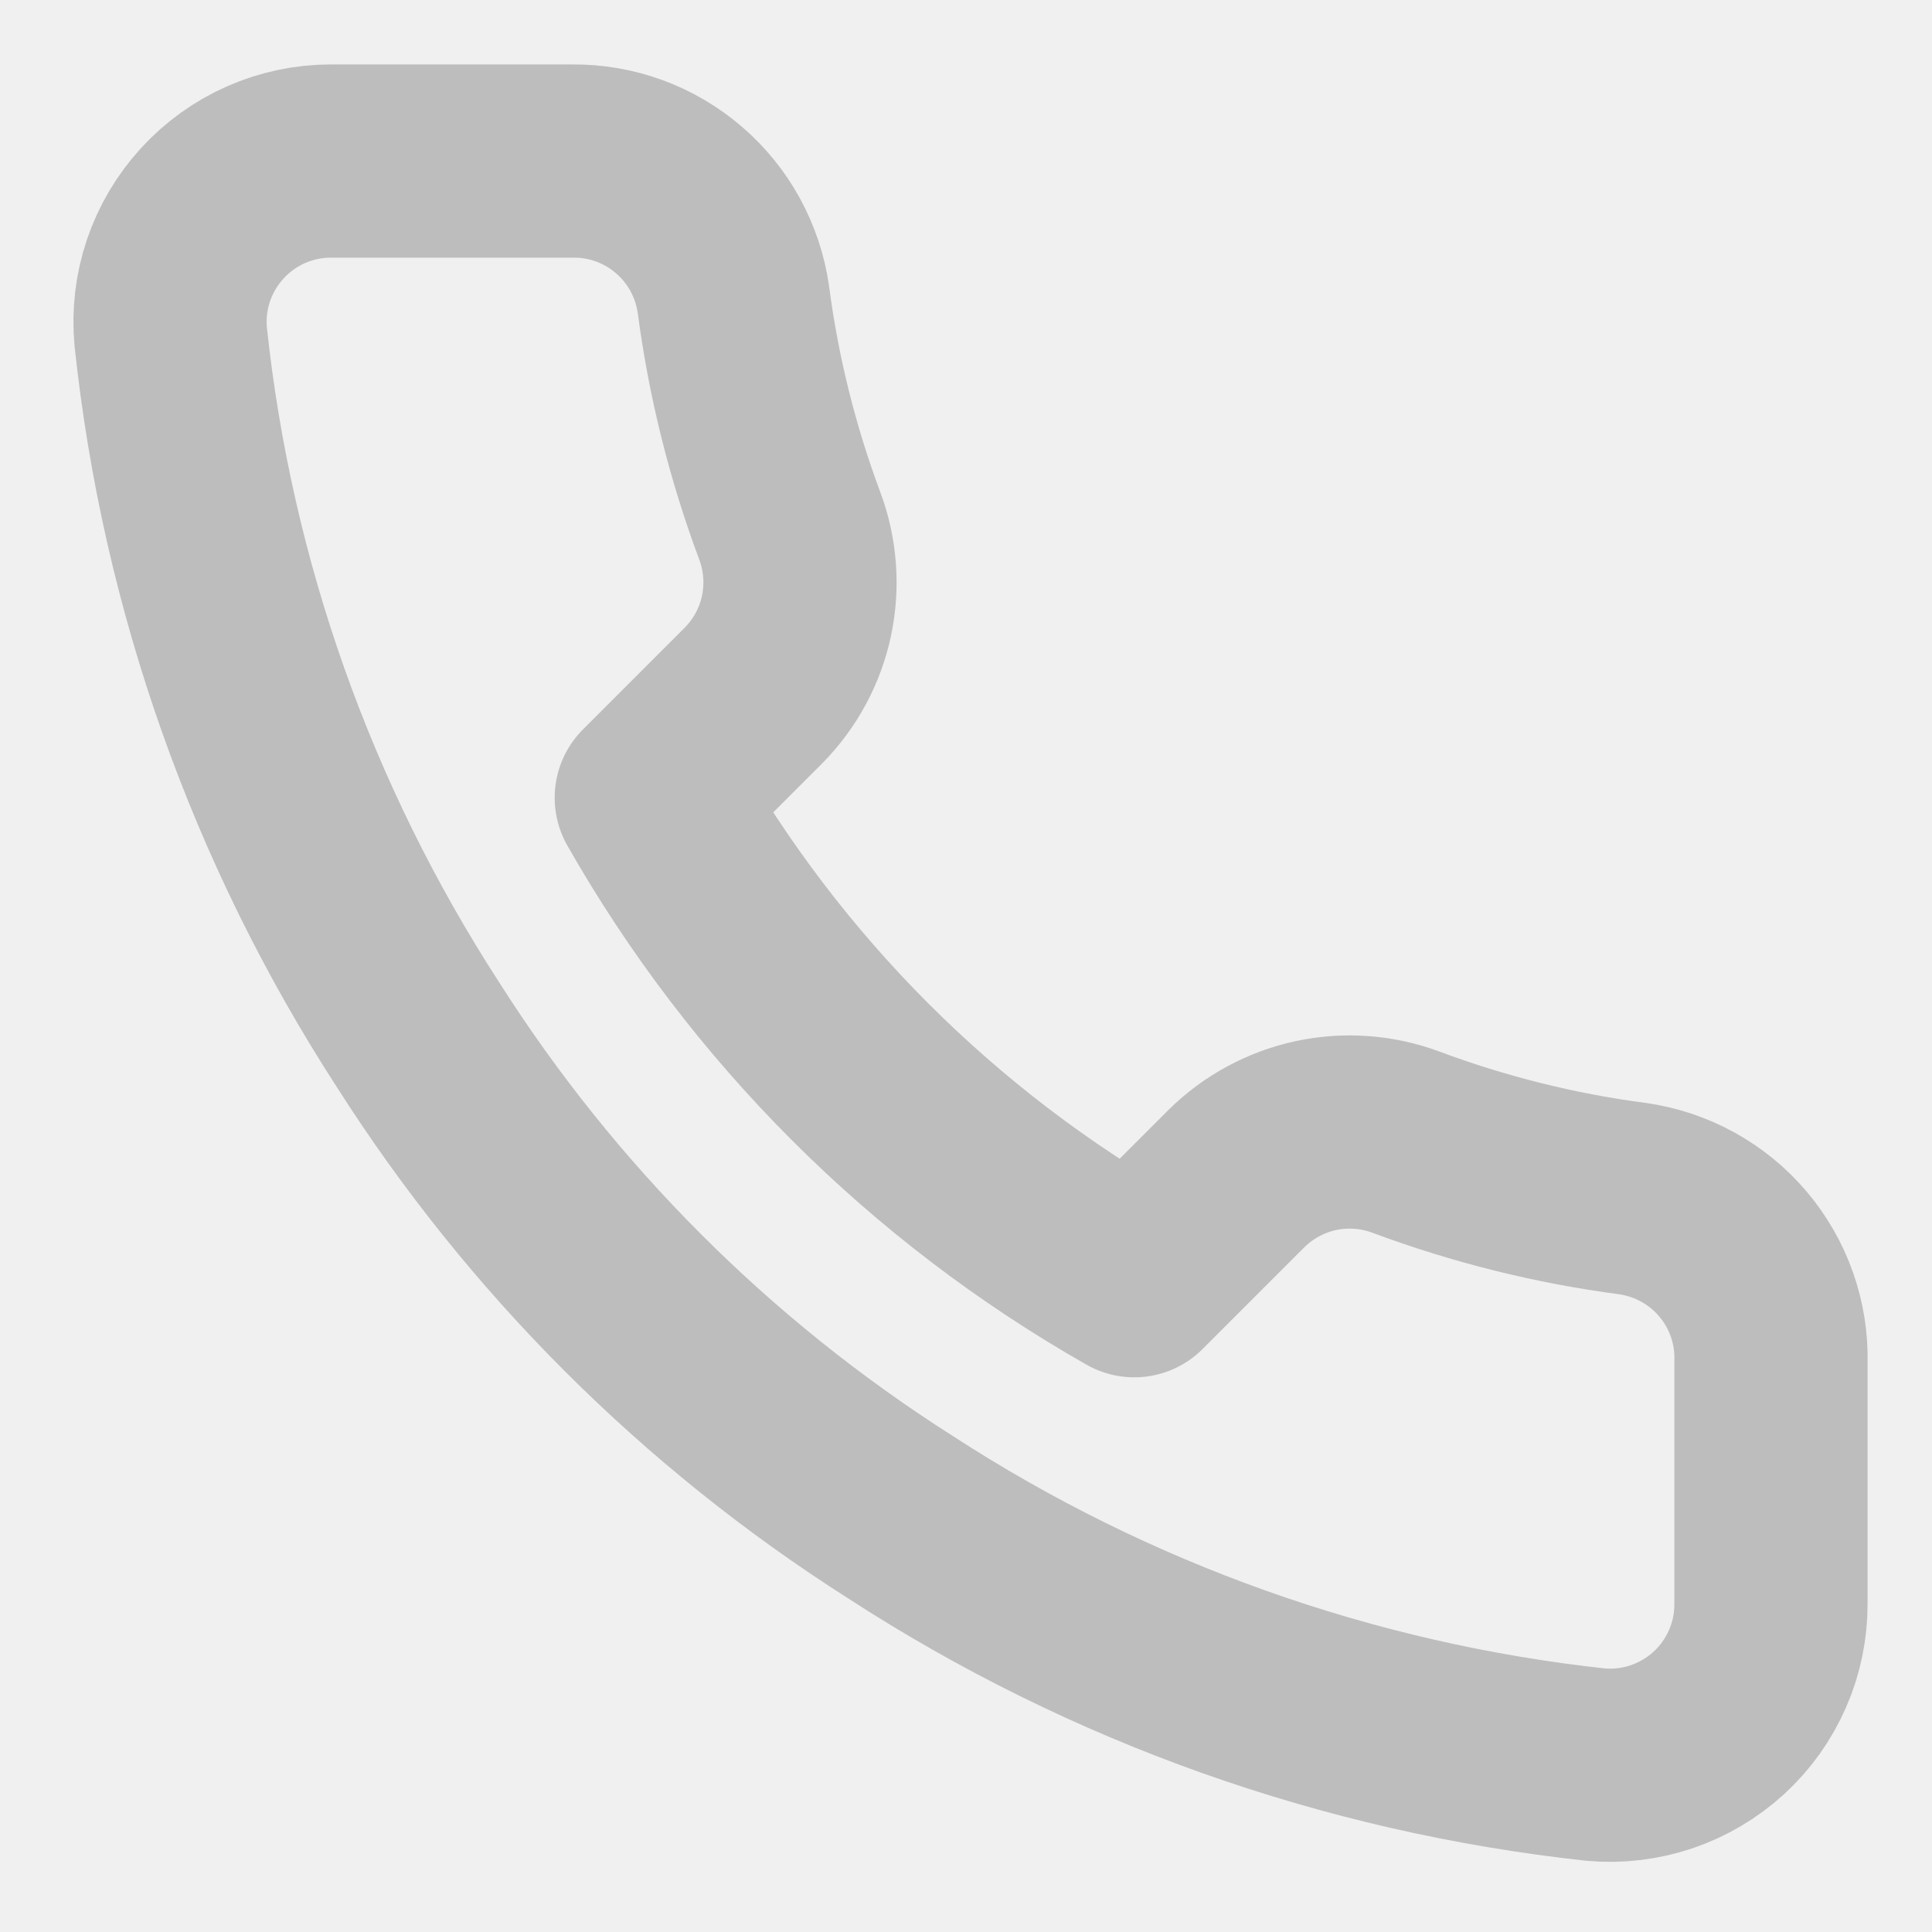
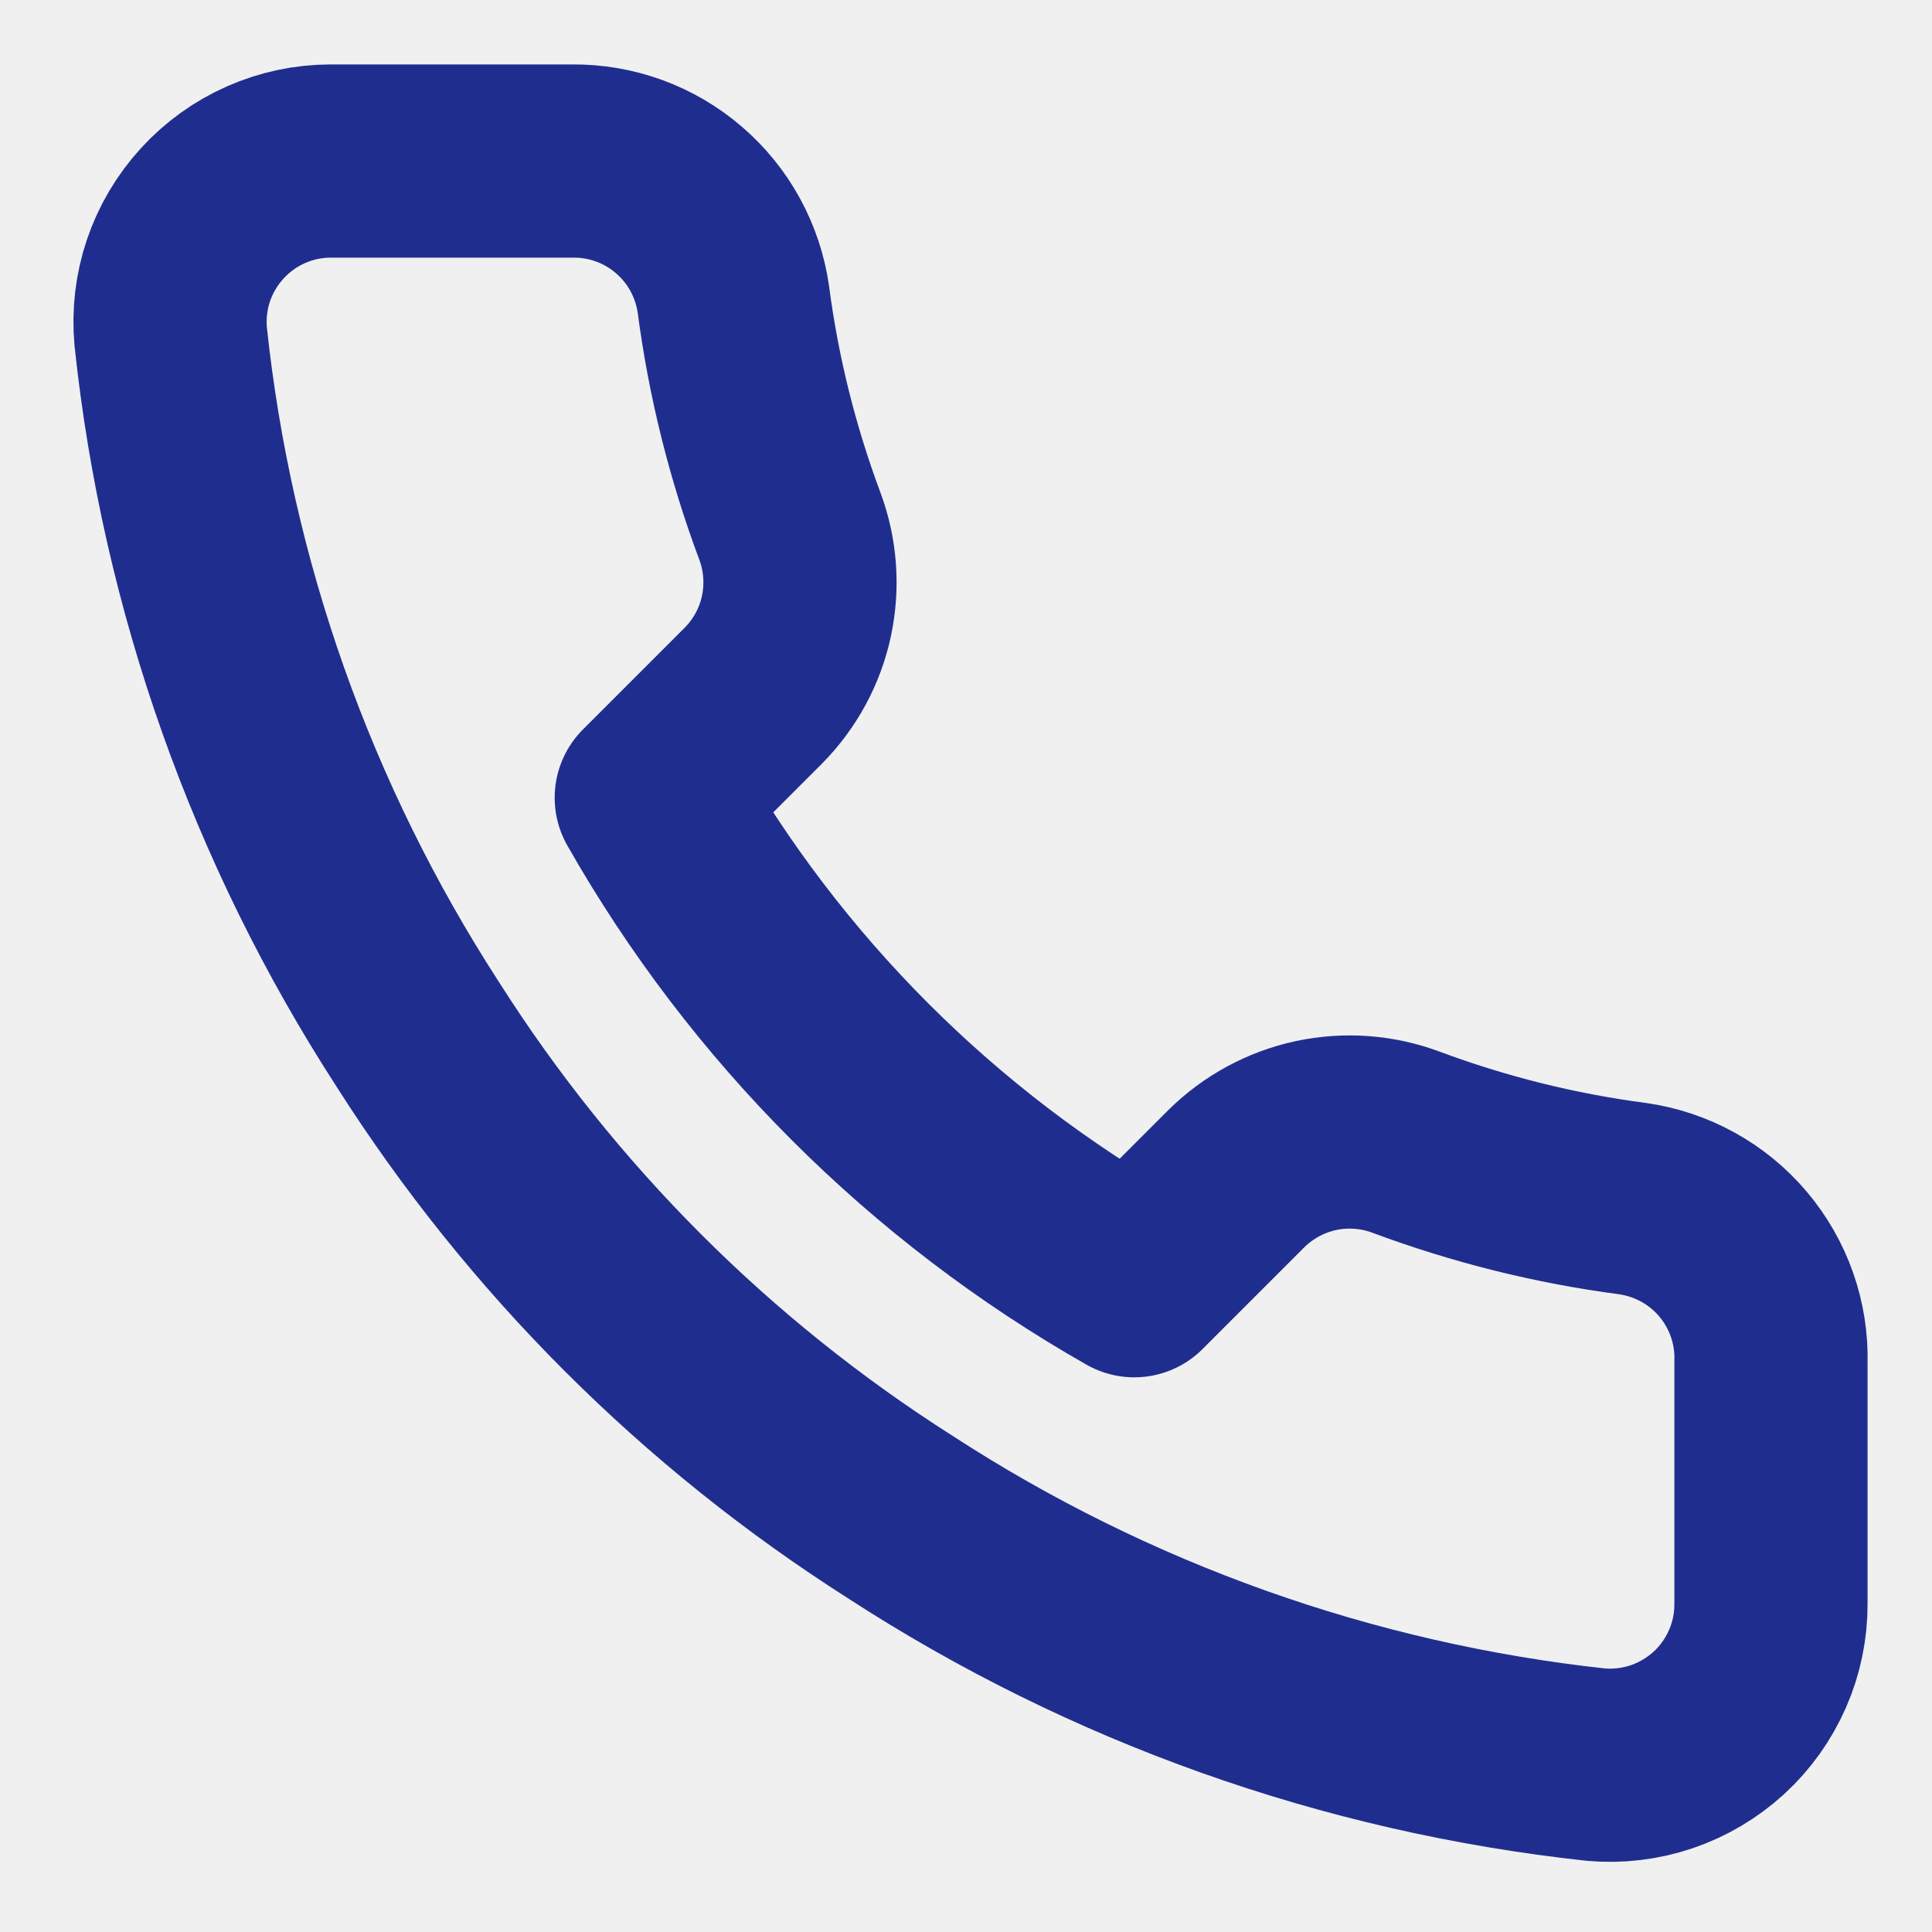
<svg xmlns="http://www.w3.org/2000/svg" width="20" height="20" viewBox="0 0 20 20" fill="none">
  <g clip-path="url(#clip0_91_17719)">
-     <path d="M18.333 14.1V16.6C18.334 16.832 18.287 17.062 18.194 17.274C18.101 17.487 17.965 17.678 17.794 17.835C17.622 17.992 17.421 18.111 17.201 18.186C16.981 18.26 16.748 18.288 16.517 18.267C13.953 17.988 11.489 17.112 9.325 15.708C7.312 14.429 5.605 12.722 4.325 10.708C2.917 8.534 2.04 6.059 1.767 3.483C1.746 3.253 1.773 3.021 1.847 2.801C1.921 2.582 2.04 2.381 2.196 2.21C2.352 2.039 2.542 1.902 2.753 1.809C2.965 1.715 3.194 1.667 3.425 1.667H5.925C6.33 1.663 6.722 1.806 7.028 2.07C7.335 2.333 7.535 2.7 7.592 3.1C7.697 3.9 7.893 4.686 8.175 5.442C8.287 5.74 8.311 6.064 8.245 6.376C8.179 6.687 8.024 6.973 7.8 7.2L6.742 8.258C7.928 10.345 9.655 12.072 11.742 13.258L12.8 12.2C13.027 11.976 13.313 11.822 13.624 11.755C13.936 11.689 14.26 11.713 14.558 11.825C15.315 12.107 16.1 12.303 16.9 12.408C17.305 12.466 17.675 12.669 17.939 12.981C18.203 13.293 18.344 13.691 18.333 14.1Z" stroke="#BDBDBD" stroke-width="2" stroke-linecap="round" stroke-linejoin="round" />
+     <path d="M18.333 14.1V16.6C18.334 16.832 18.287 17.062 18.194 17.274C18.101 17.487 17.965 17.678 17.794 17.835C17.622 17.992 17.421 18.111 17.201 18.186C16.981 18.26 16.748 18.288 16.517 18.267C13.953 17.988 11.489 17.112 9.325 15.708C7.312 14.429 5.605 12.722 4.325 10.708C2.917 8.534 2.04 6.059 1.767 3.483C1.746 3.253 1.773 3.021 1.847 2.801C1.921 2.582 2.04 2.381 2.196 2.21C2.352 2.039 2.542 1.902 2.753 1.809C2.965 1.715 3.194 1.667 3.425 1.667H5.925C6.33 1.663 6.722 1.806 7.028 2.07C7.335 2.333 7.535 2.7 7.592 3.1C7.697 3.9 7.893 4.686 8.175 5.442C8.287 5.74 8.311 6.064 8.245 6.376C8.179 6.687 8.024 6.973 7.8 7.2L6.742 8.258C7.928 10.345 9.655 12.072 11.742 13.258L12.8 12.2C13.027 11.976 13.313 11.822 13.624 11.755C13.936 11.689 14.26 11.713 14.558 11.825C15.315 12.107 16.1 12.303 16.9 12.408C17.305 12.466 17.675 12.669 17.939 12.981C18.203 13.293 18.344 13.691 18.333 14.1Z" stroke="#1F2E8E" stroke-width="2" stroke-linecap="round" stroke-linejoin="round" />
  </g>
  <defs>
    <clipPath id="clip0_91_17719">
      <rect width="20" height="20" fill="white" />
    </clipPath>
  </defs>
</svg>
